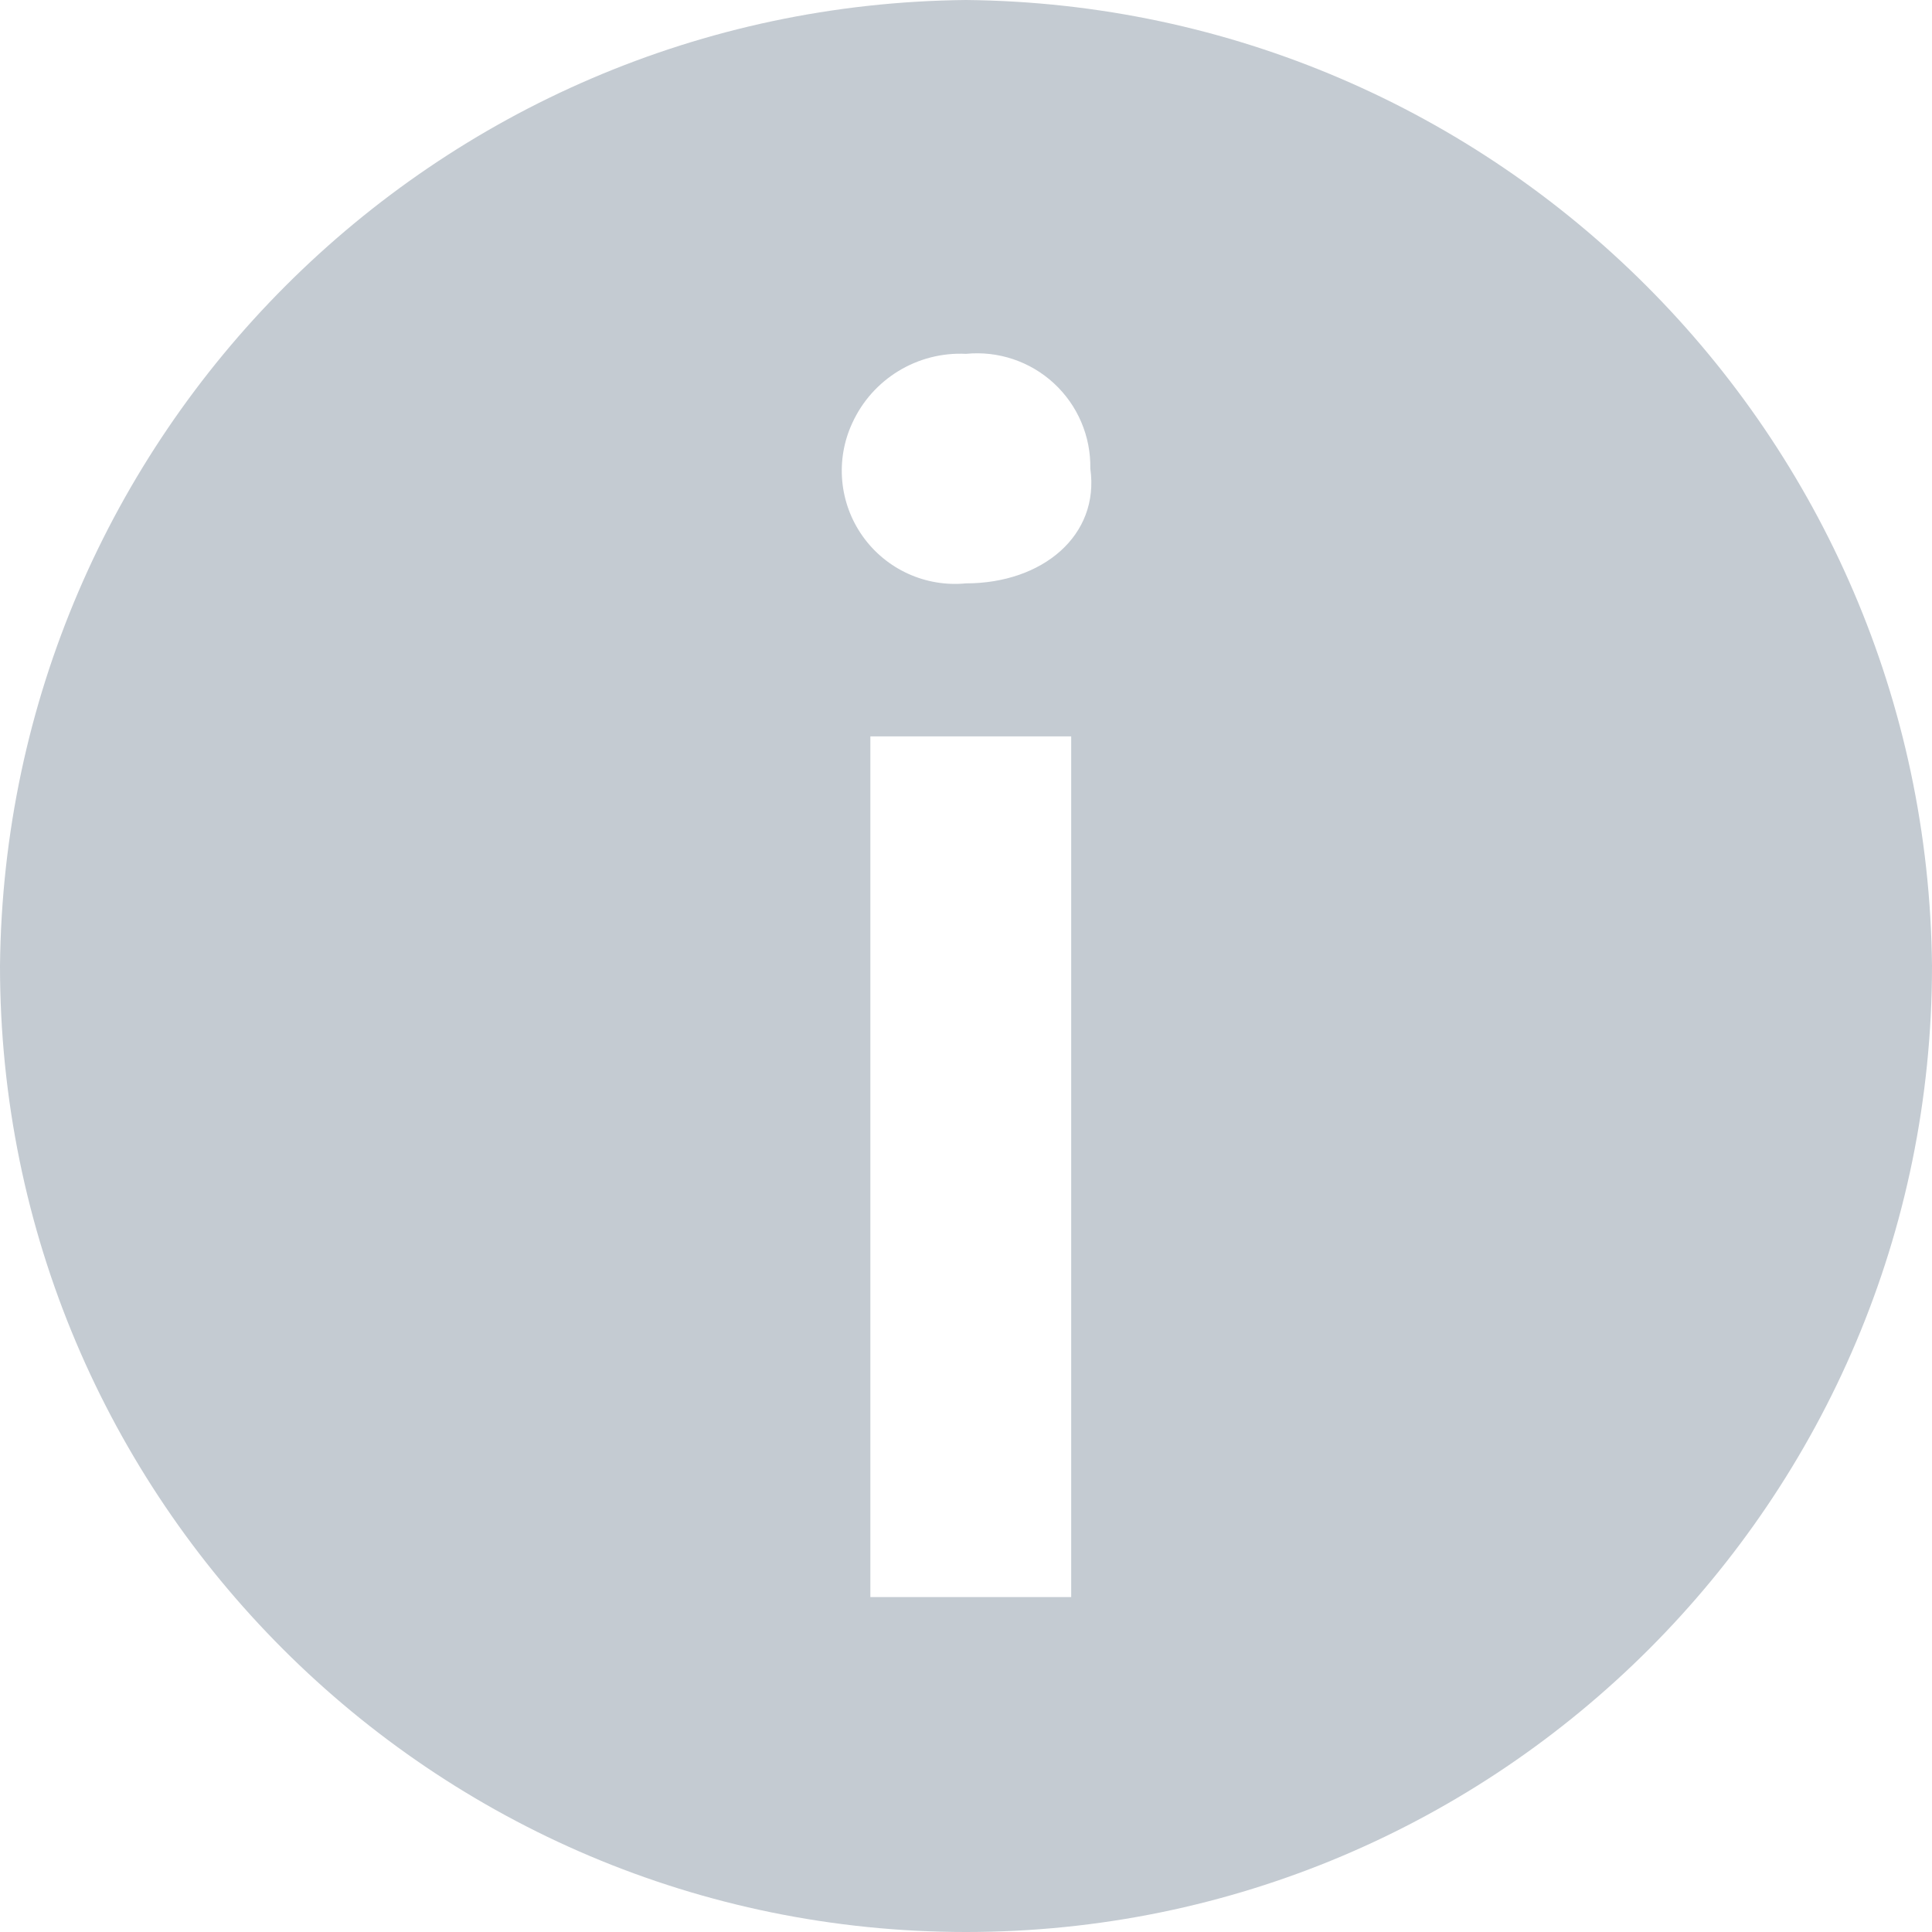
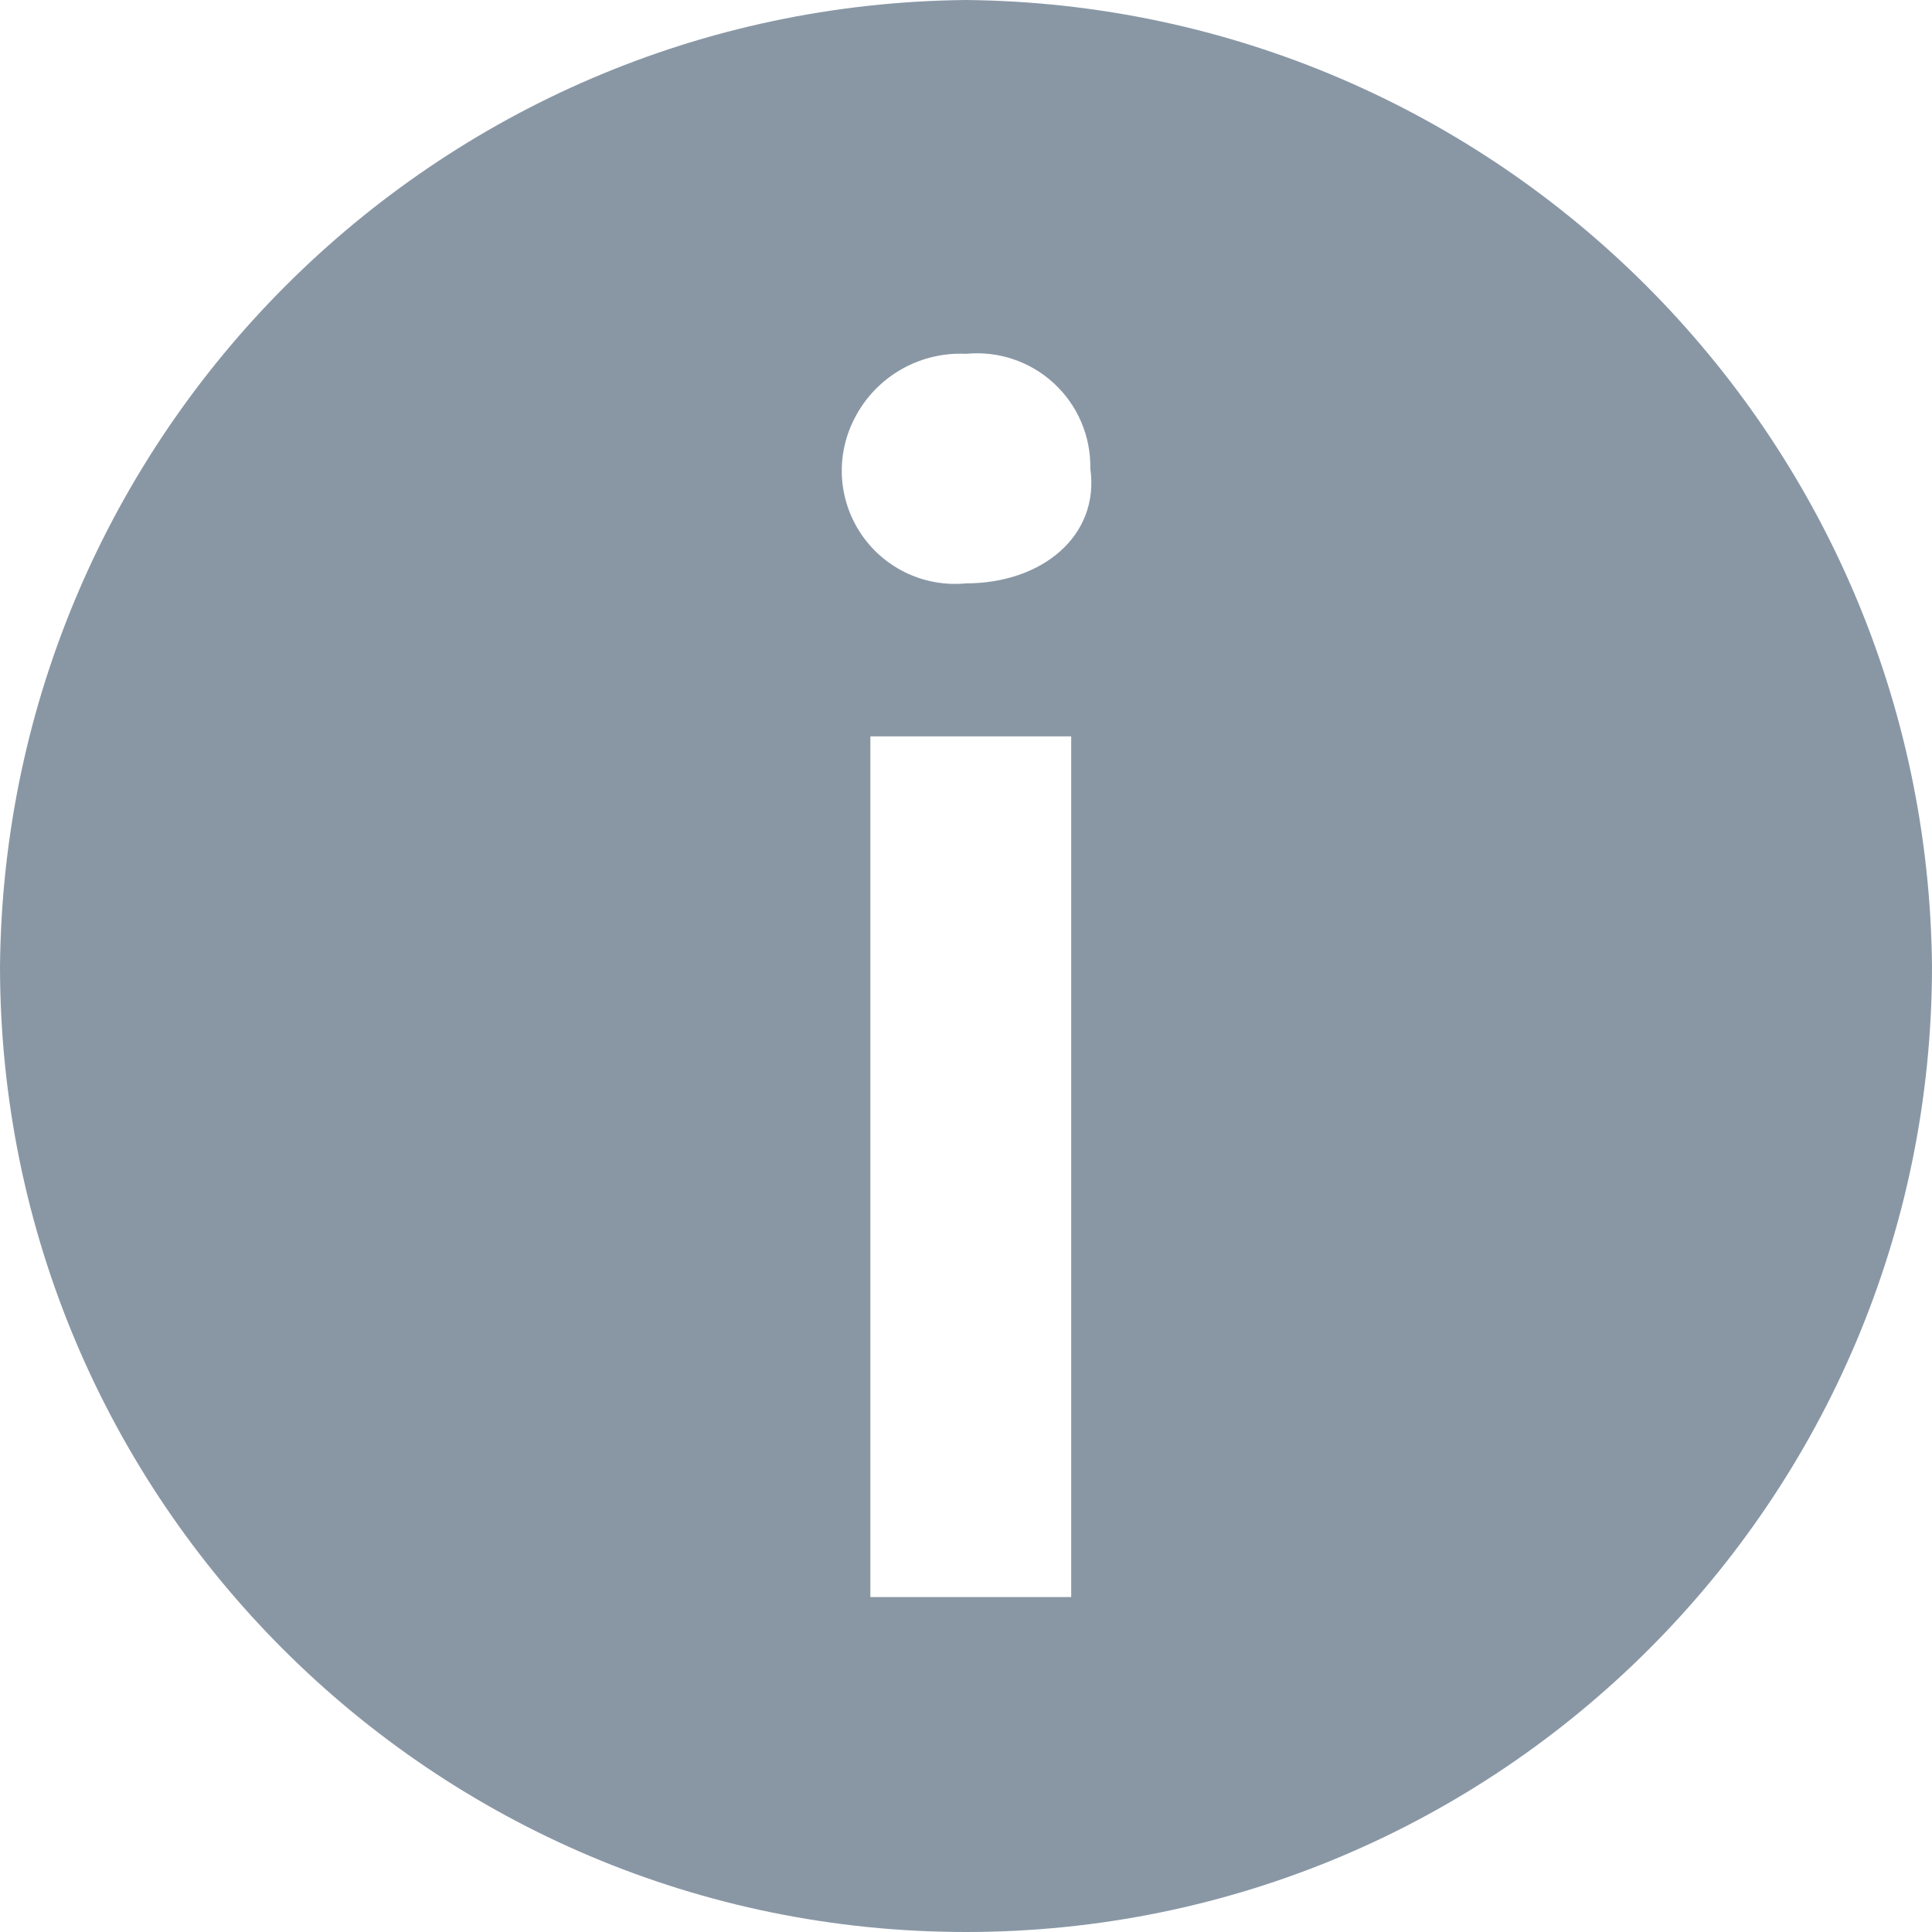
<svg xmlns="http://www.w3.org/2000/svg" width="20" height="20" fill="none" viewBox="0 0 20 20">
  <path fill="none" d="M0 0h20v20H0z" />
-   <path fill="#C4CBD2" d="M10 0A10.1 10.1 0 0 0 0 10a10 10 0 0 0 20 0A10.1 10.1 0 0 0 10 0zm1.089 16.533H9.01v-8.91h2.079v8.91zM10 6.039a1.172 1.172 0 0 1-1.177-1.66A1.228 1.228 0 0 1 10 3.663a1.172 1.172 0 0 1 1.287 1.188c.098.693-.496 1.188-1.287 1.188z" />
+   <path fill="#8997A5" d="M10 0A10.1 10.1 0 0 0 0 10a10 10 0 0 0 20 0A10.1 10.1 0 0 0 10 0zm1.089 16.533H9.01v-8.91h2.079v8.91zM10 6.039a1.172 1.172 0 0 1-1.177-1.66A1.228 1.228 0 0 1 10 3.663a1.172 1.172 0 0 1 1.287 1.188c.098.693-.496 1.188-1.287 1.188z" />
</svg>
